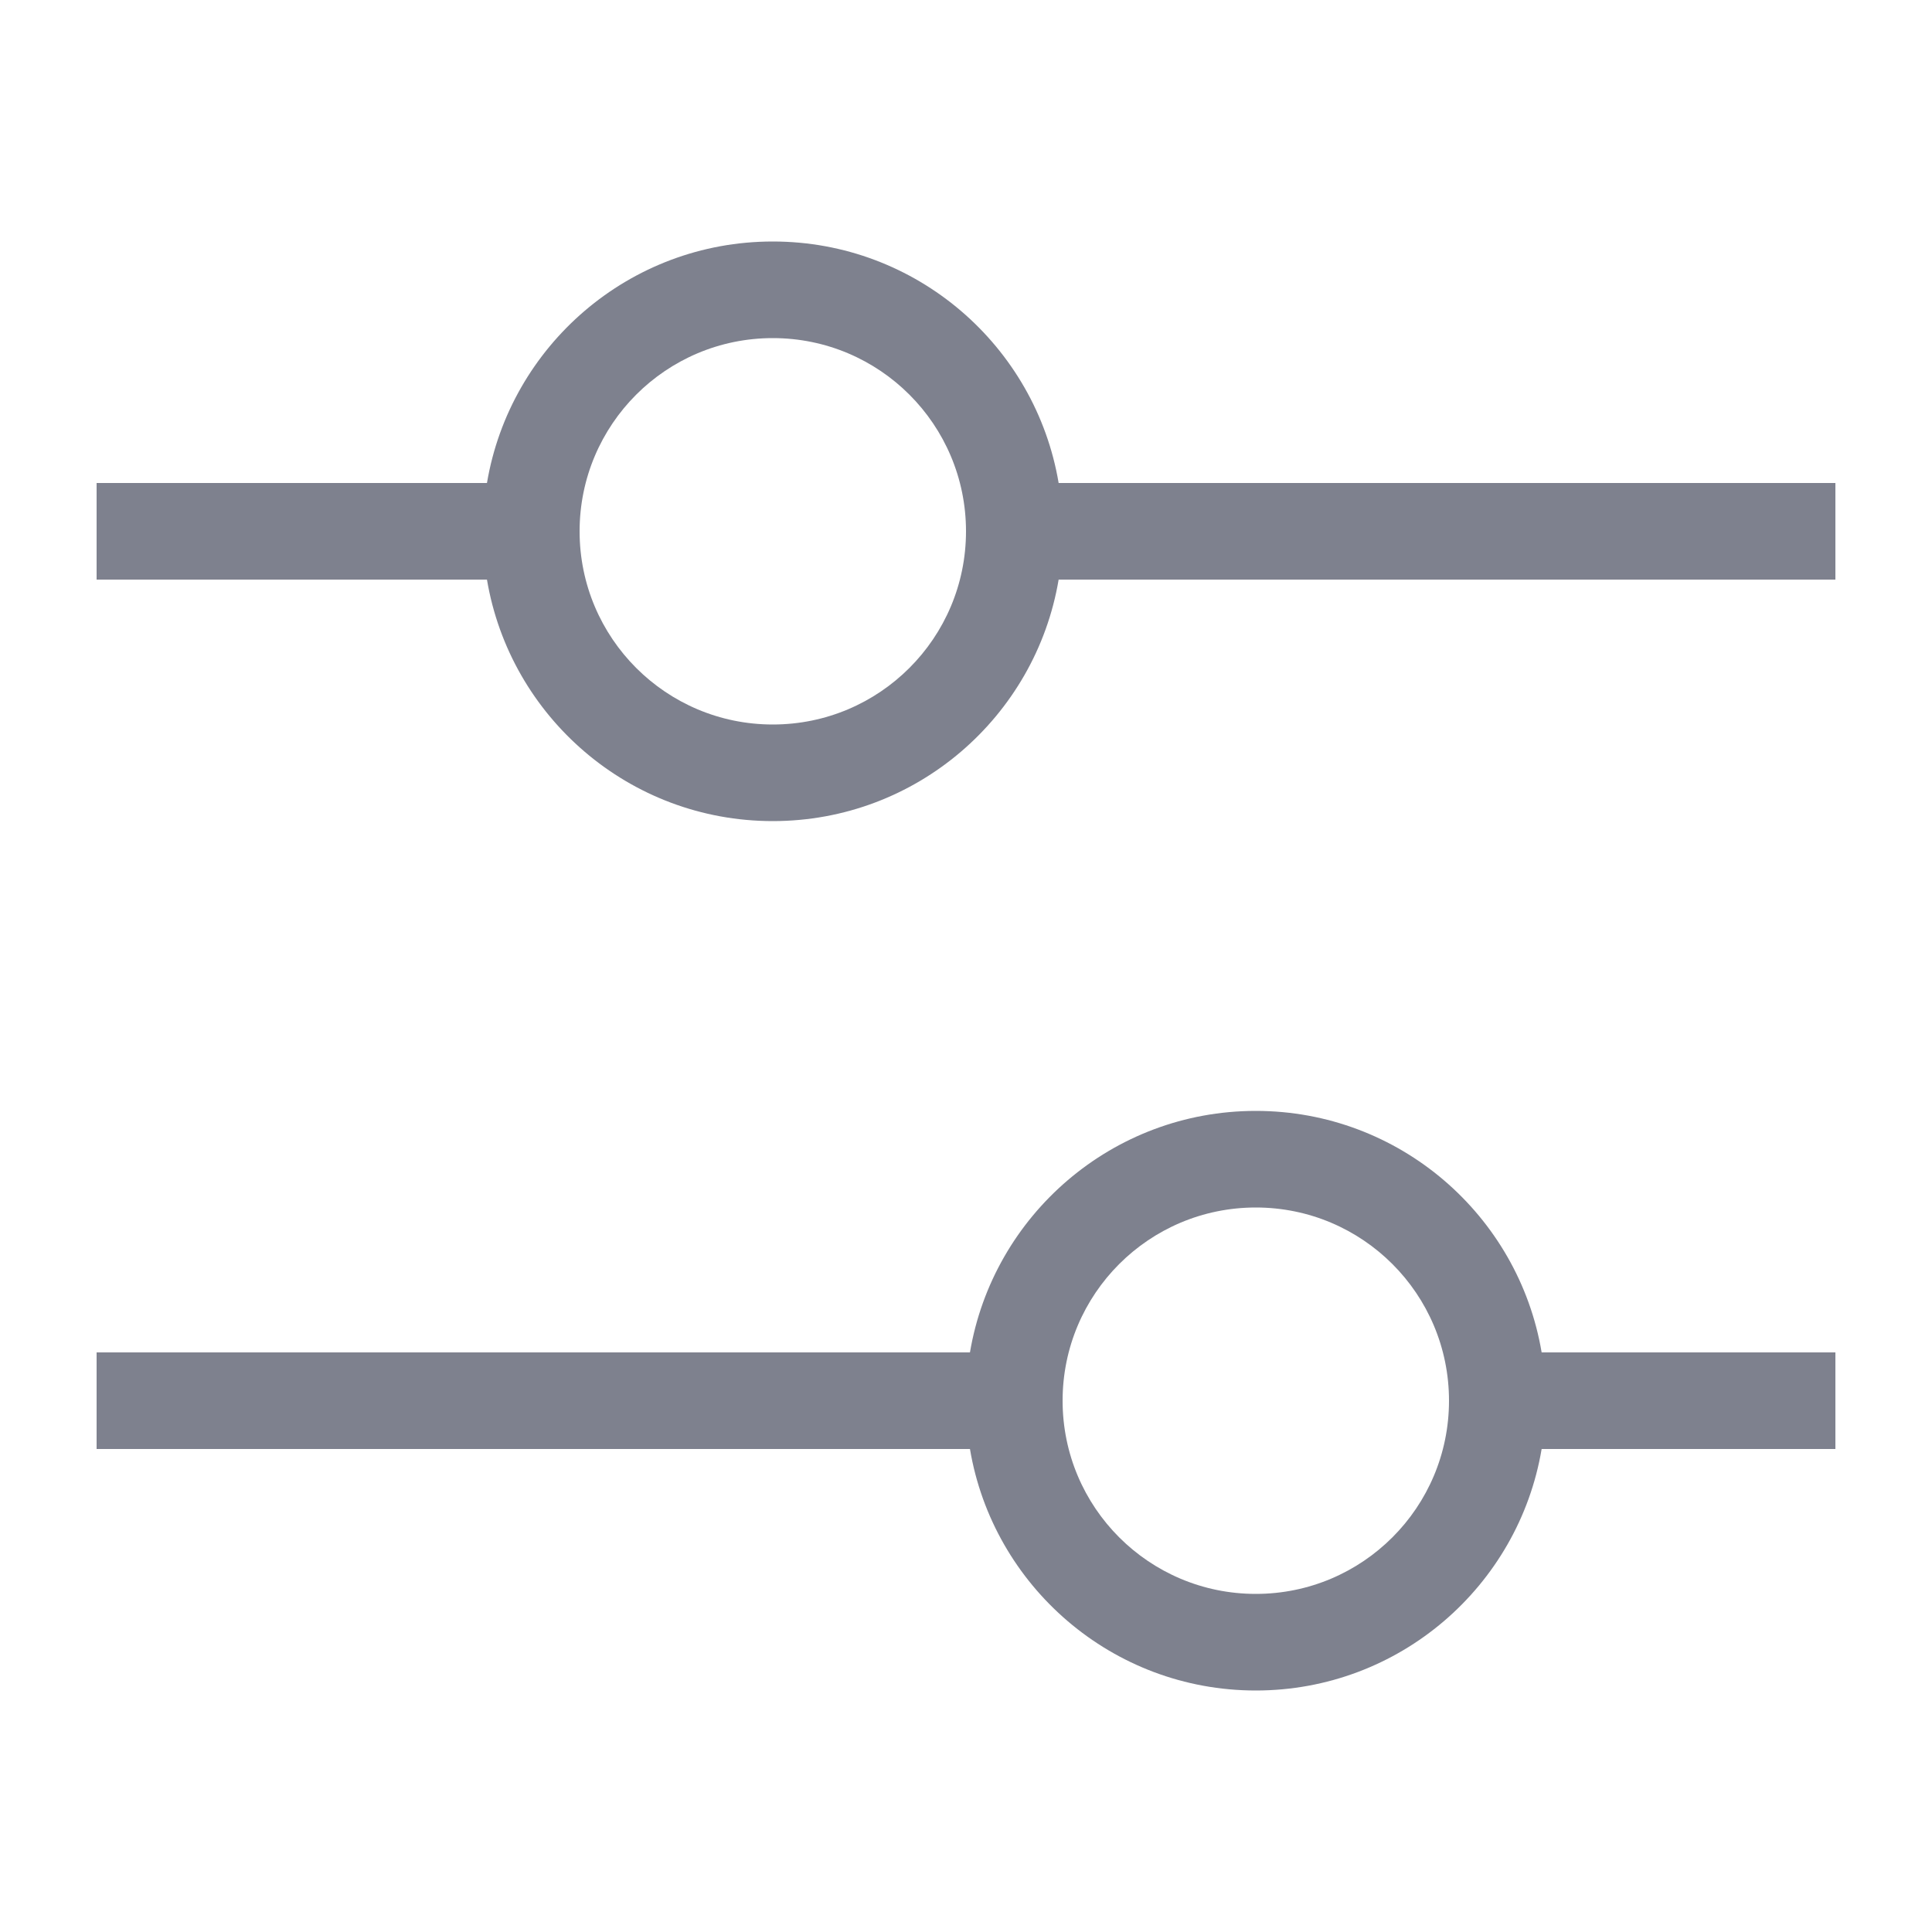
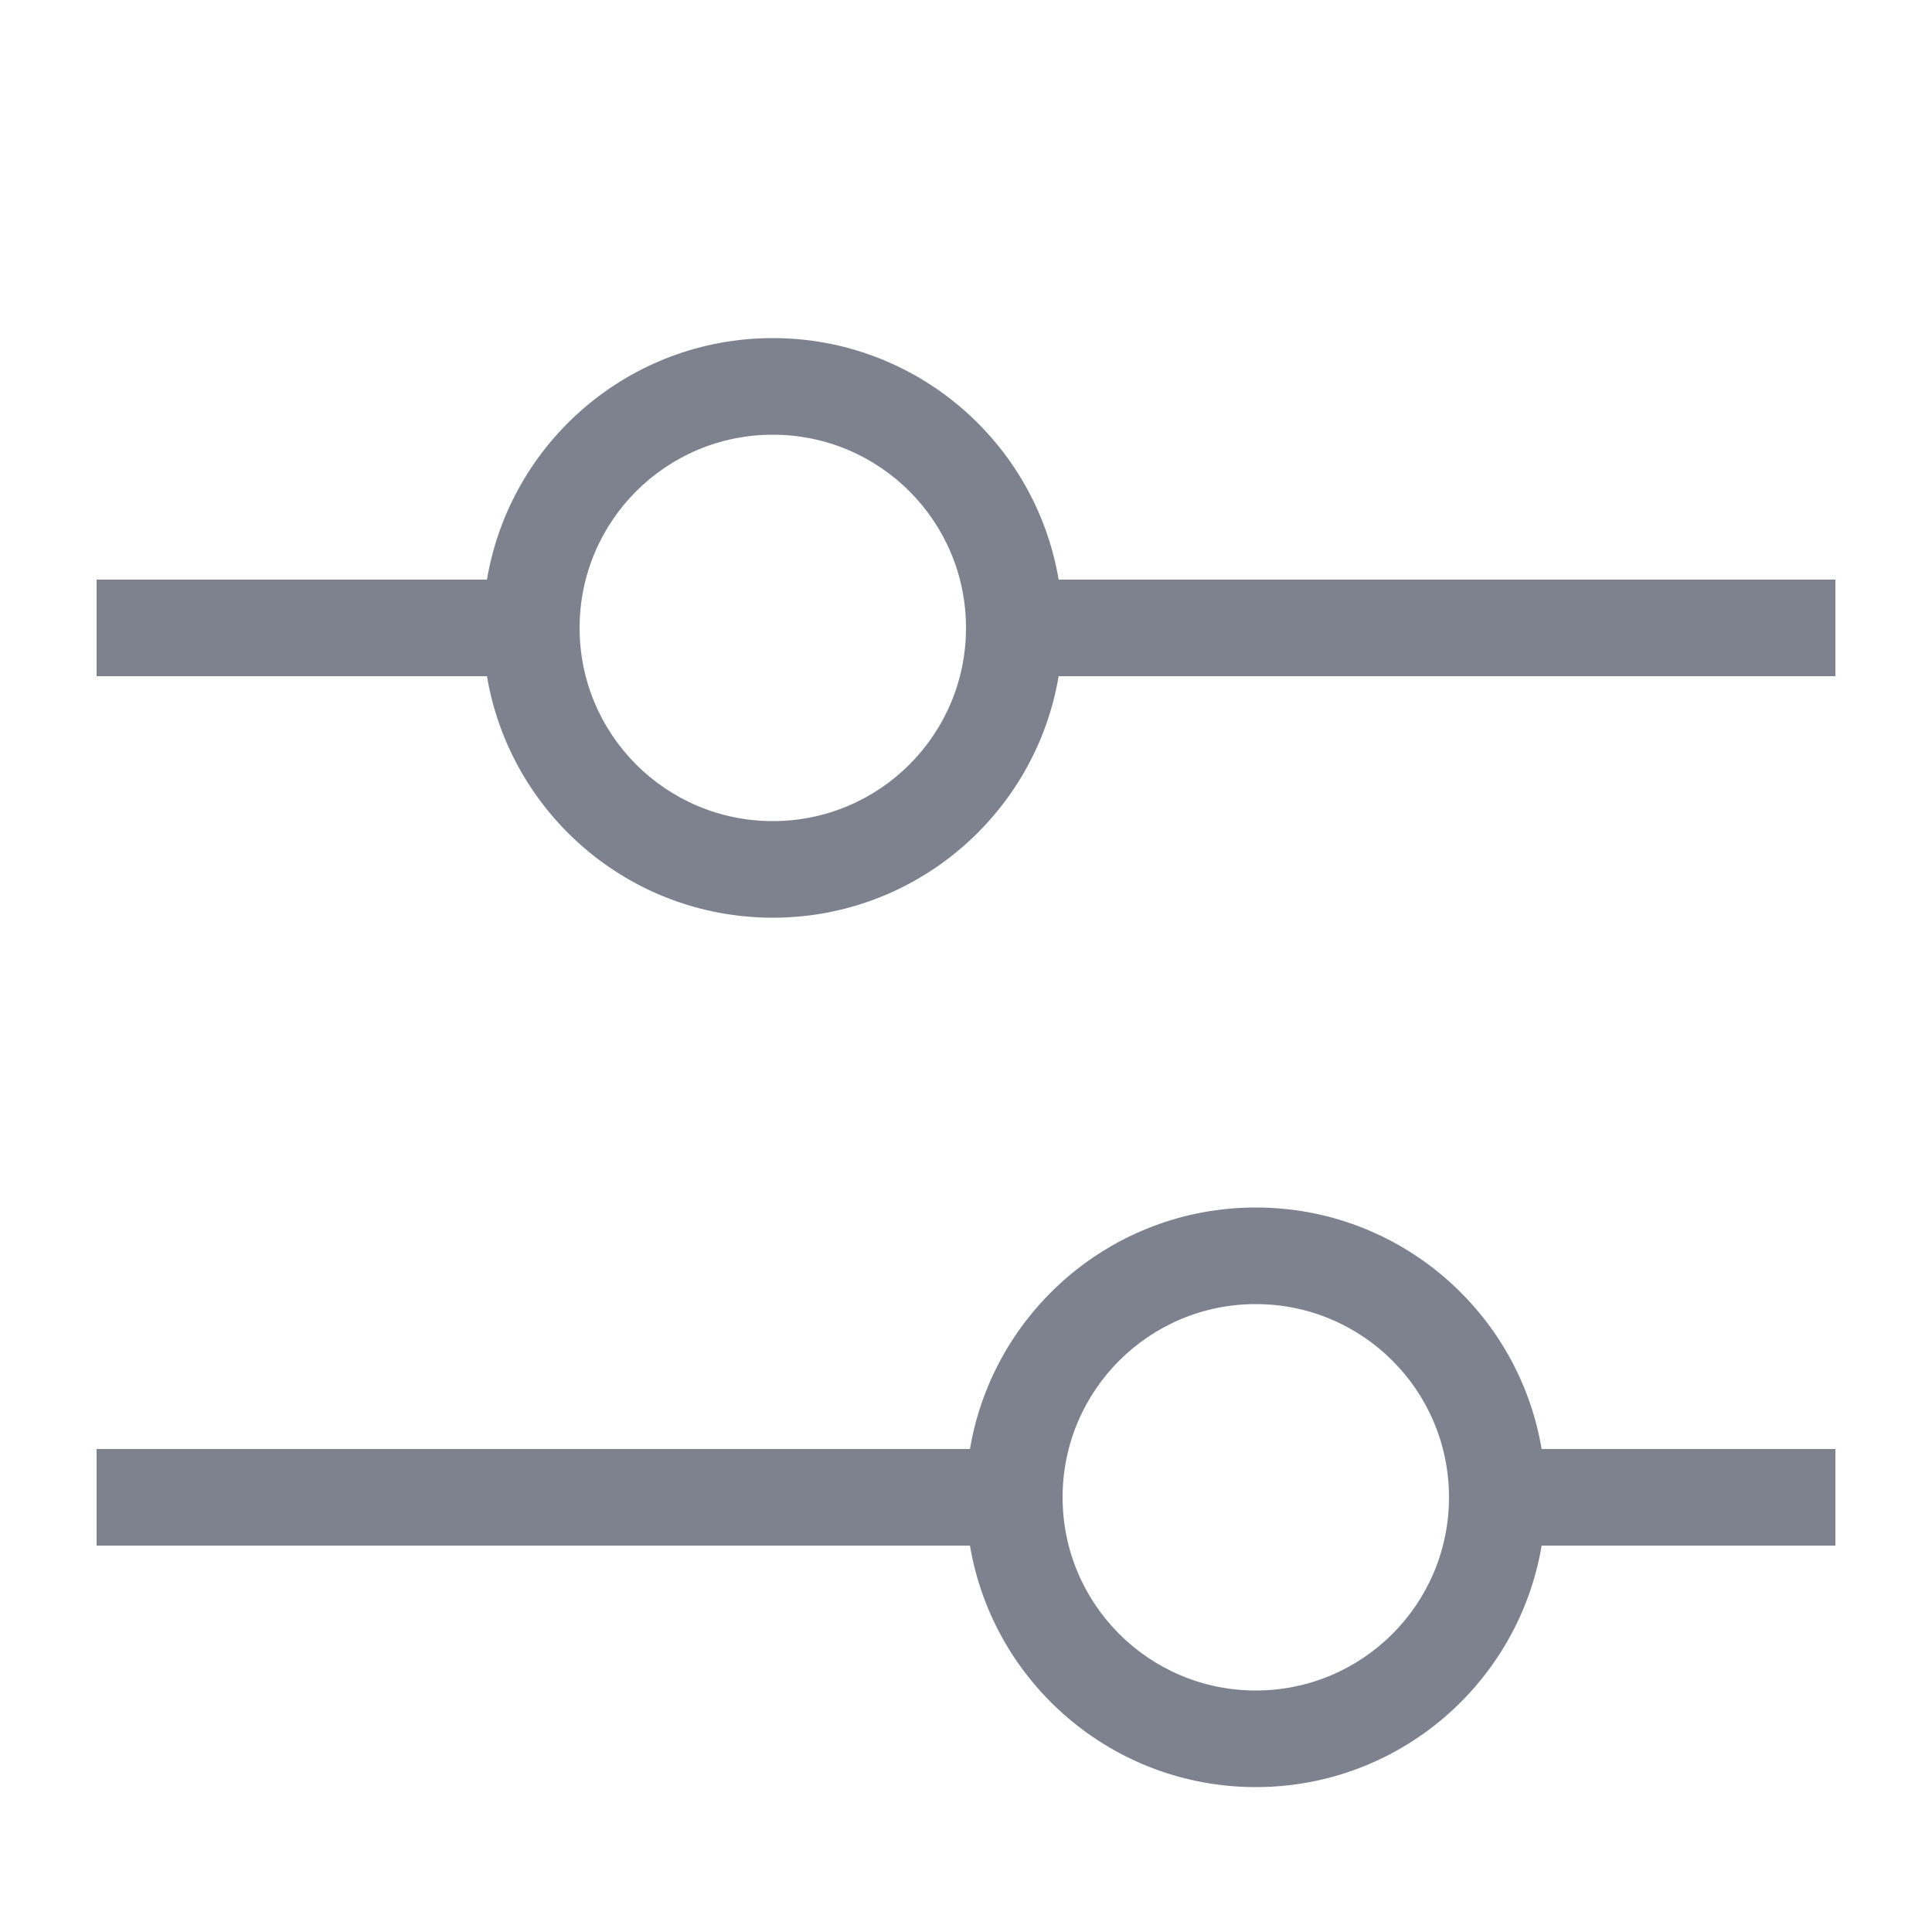
<svg xmlns="http://www.w3.org/2000/svg" width="20" height="20" viewBox="0 0 20 20" fill="none">
-   <path fill-rule="evenodd" clip-rule="evenodd" d="M8 8.5C9.486 8.5 10.72 7.419 10.959 6H19V5H10.959C10.72 3.581 9.486 2.5 8 2.5C6.513 2.5 5.28 3.581 5.041 5H1V6H5.041C5.28 7.419 6.513 8.5 8 8.5ZM10 5.5C10 6.605 9.105 7.5 8 7.5C6.895 7.5 6 6.605 6 5.5C6 4.395 6.895 3.5 8 3.5C9.105 3.5 10 4.395 10 5.5Z" fill="#7E818E" />
-   <path fill-rule="evenodd" clip-rule="evenodd" d="M15.959 15C15.72 16.419 14.486 17.5 13 17.5C11.514 17.5 10.28 16.419 10.041 15H1V14H10.041C10.28 12.581 11.514 11.5 13 11.5C14.486 11.5 15.72 12.581 15.959 14H19V15H15.959ZM15 14.5C15 15.605 14.105 16.5 13 16.5C11.895 16.5 11 15.605 11 14.5C11 13.395 11.895 12.5 13 12.5C14.105 12.5 15 13.395 15 14.5Z" fill="#7E818E" />
+   <path fill-rule="evenodd" clip-rule="evenodd" d="M8 9.5C9.486 9.5 10.72 8.419 10.959 7H19V6H10.959C10.72 4.581 9.486 3.5 8 3.5C6.513 3.5 5.28 4.581 5.041 6H1V7H5.041C5.28 8.419 6.513 9.5 8 9.5ZM10 6.5C10 7.605 9.105 8.5 8 8.5C6.895 8.5 6 7.605 6 6.5C6 5.395 6.895 4.5 8 4.5C9.105 4.5 10 5.395 10 6.5Z" fill="#7E818E" />
+   <path fill-rule="evenodd" clip-rule="evenodd" d="M15.959 16C15.72 17.419 14.486 18.5 13 18.5C11.514 18.5 10.28 17.419 10.041 16H1V15H10.041C10.28 13.581 11.514 12.5 13 12.5C14.486 12.5 15.72 13.581 15.959 15H19V16H15.959ZM15 15.5C15 16.605 14.105 17.5 13 17.5C11.895 17.5 11 16.605 11 15.5C11 14.395 11.895 13.5 13 13.5C14.105 13.5 15 14.395 15 15.5Z" fill="#7E818E" />
</svg>
